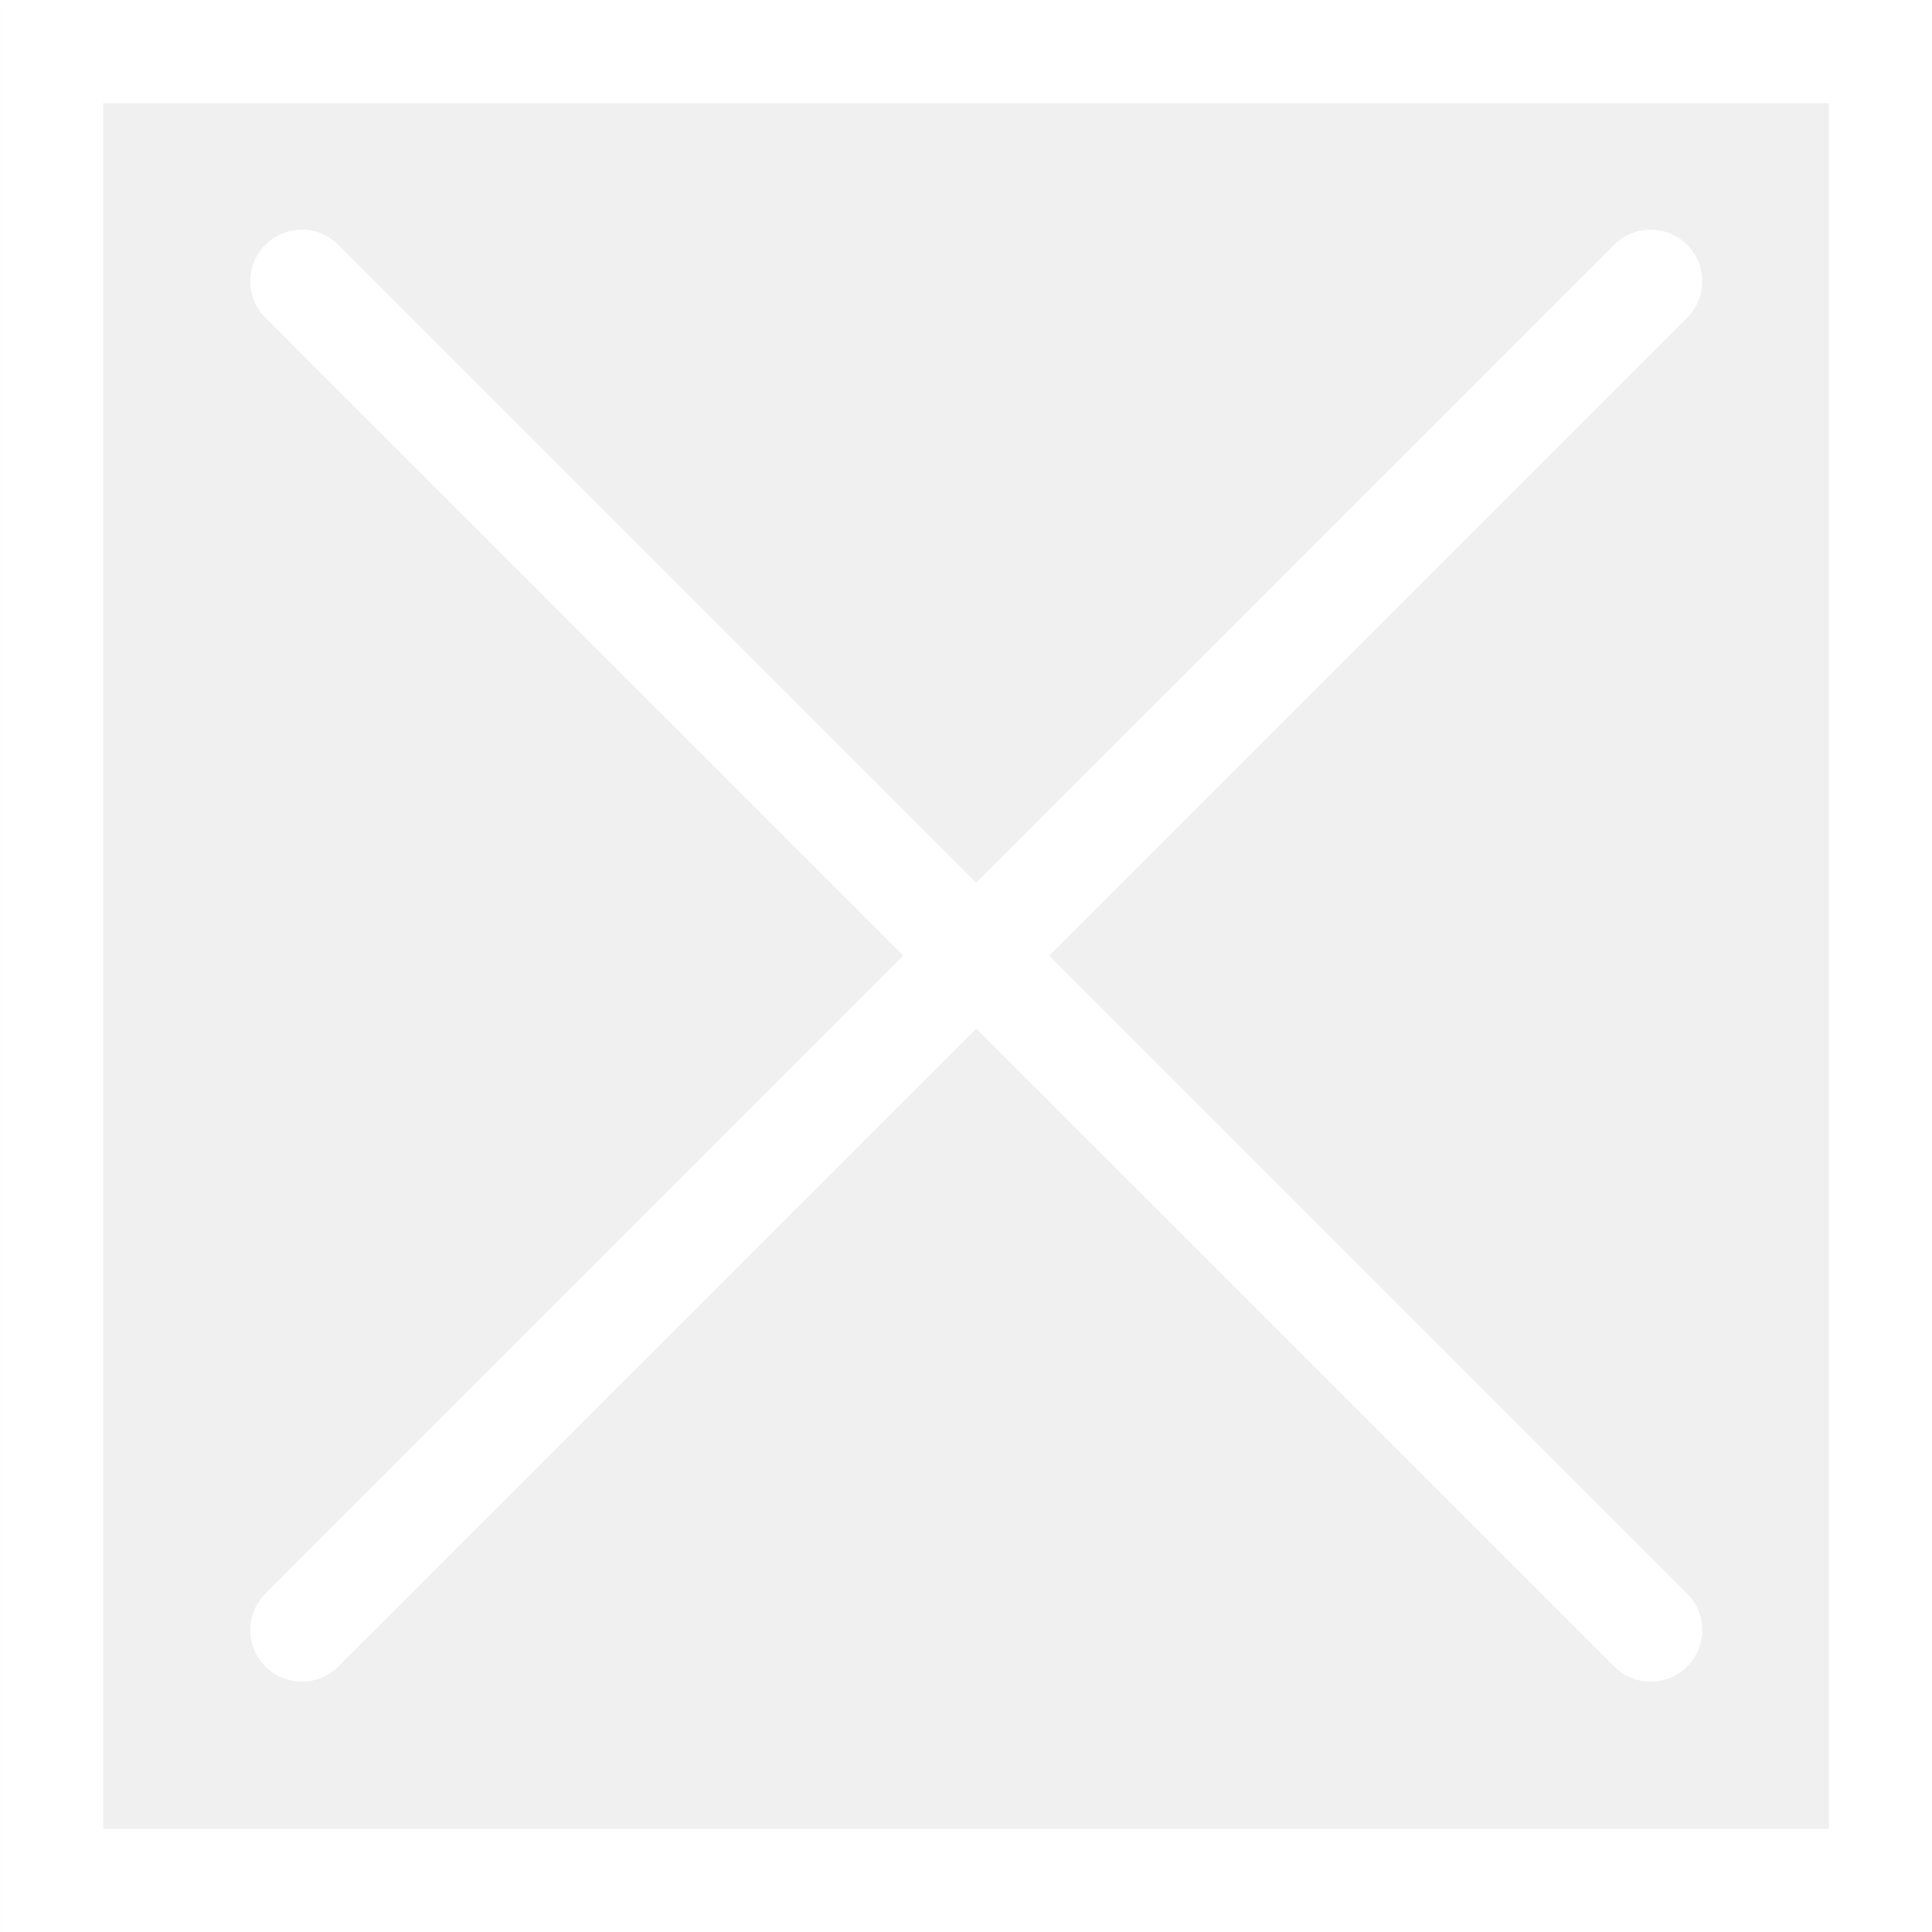
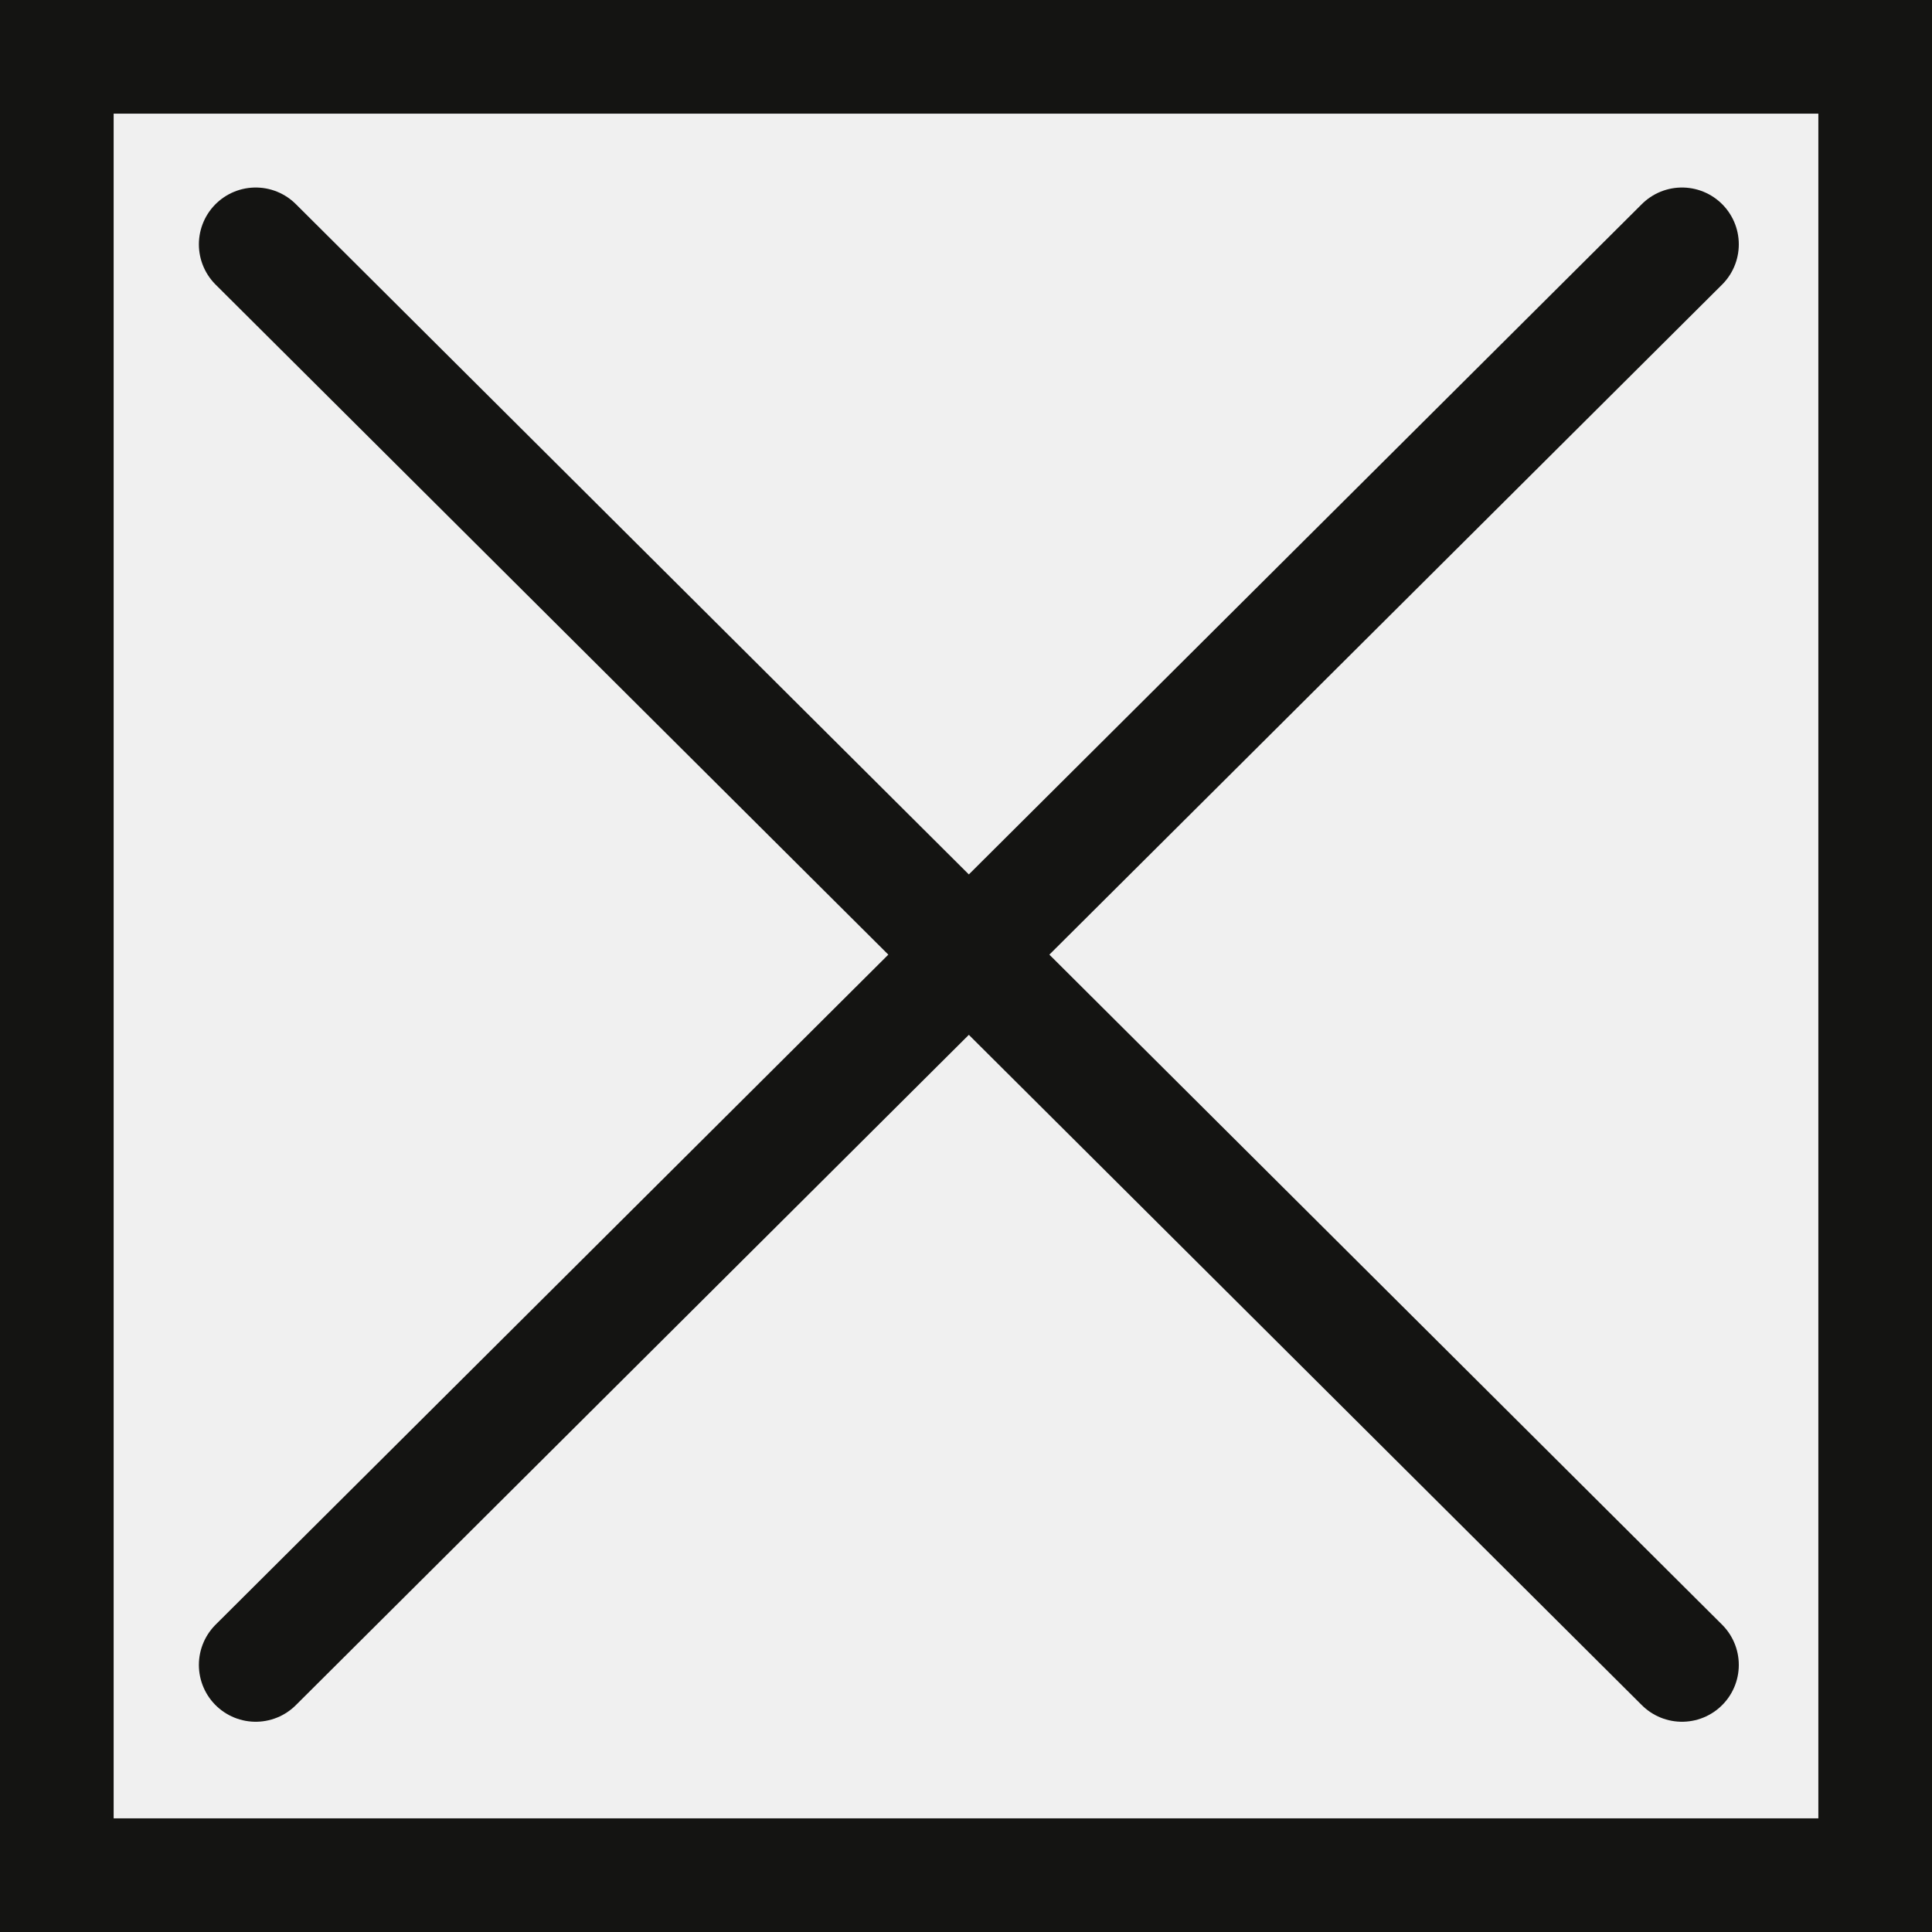
- <svg xmlns="http://www.w3.org/2000/svg" width="34px" height="34px" viewBox="0 0 34 34" version="1.1">
-   <g id="Symbols" stroke="none" stroke-width="1" fill="none" fill-rule="evenodd">
-     <g id="Card-Master" transform="translate(-752, -14)" stroke="#FFFFFF" stroke-width="1.815">
-       <g id="Group" transform="translate(752, 14)">
-         <line x1="5.312" y1="28.686" x2="29.049" y2="4.95" id="Path" stroke-linecap="round" stroke-linejoin="round" />
-         <line x1="29.049" y1="28.686" x2="5.312" y2="4.95" id="Path" stroke-linecap="round" stroke-linejoin="round" />
-         <rect id="Rectangle" x="0.908" y="0.908" width="32.185" height="32.185" />
-       </g>
-     </g>
+ <svg xmlns="http://www.w3.org/2000/svg" version="1.1" id="Ebene_1" x="0px" y="0px" viewBox="0 0 34 34" style="enable-background:new 0 0 34 34;" xml:space="preserve">
+   <style type="text/css">
+ 	.st0{fill:none;stroke:#141412;stroke-width:2;stroke-linecap:round;stroke-linejoin:round;}
+ 	.st1{fill:#141412;}
+ </style>
+   <line id="Path" class="st0" x1="4.5" y1="29.3" x2="29.6" y2="4.3" />
+   <line id="Path_1_" class="st0" x1="29.6" y1="29.3" x2="4.5" y2="4.3" />
+   <g id="Rectangle">
+     <path class="st1" d="M32,2v30H2V2H32 M34,0H0v34h34V0L34,0z" />
  </g>
</svg>
